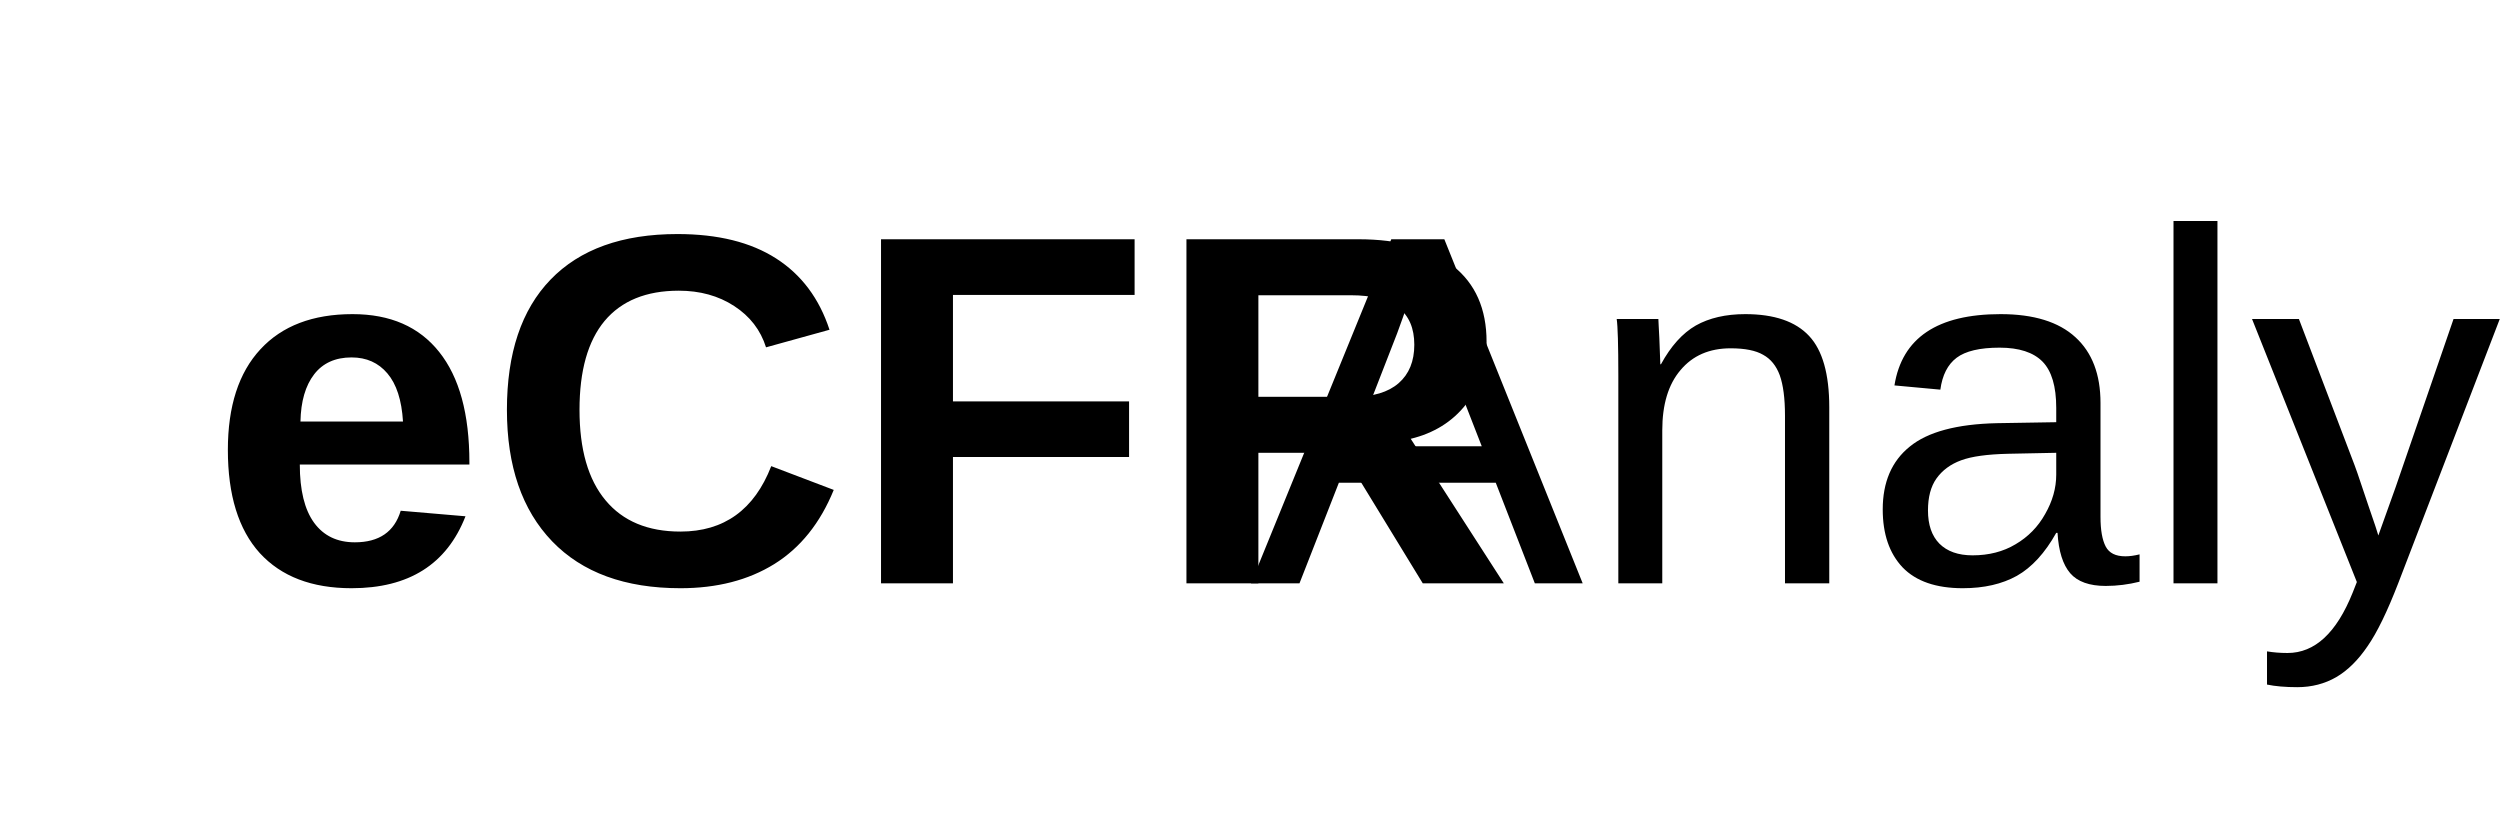
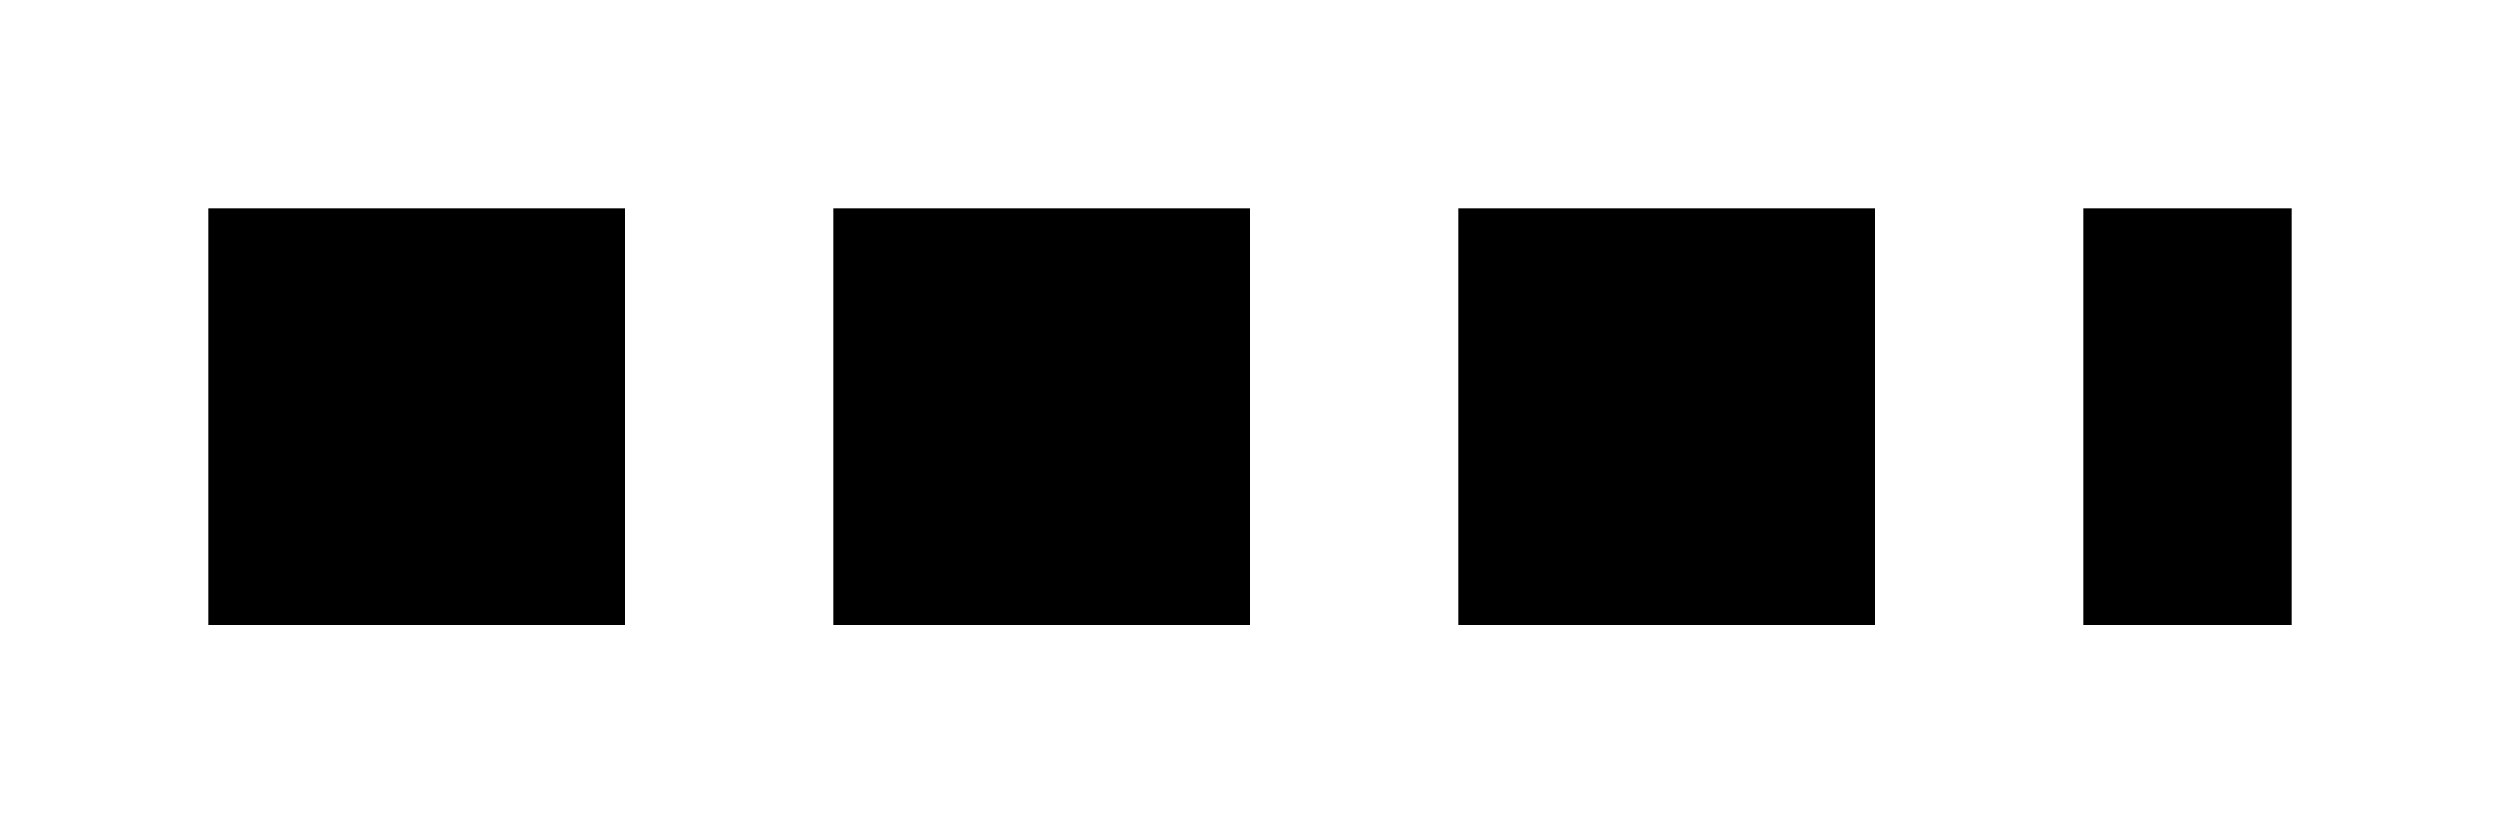
<svg xmlns="http://www.w3.org/2000/svg" width="120" height="40" viewBox="0 0 120 40" fill="none">
-   <text x="10" y="28" font-family="Arial, sans-serif" font-size="24" font-weight="600" fill="currentColor">eCFR</text>
-   <text x="60" y="28" font-family="Arial, sans-serif" font-size="24" font-weight="400" fill="currentColor">Analyzer</text>
+   <path d="M10 10h20v20H10z" fill="currentColor" />
+   <path d="M40 10h20v20H40z" fill="currentColor" />
+   <path d="M70 10h20v20H70z" fill="currentColor" />
+   <path d="M100 10h10v20h-10z" fill="currentColor" />
</svg>
